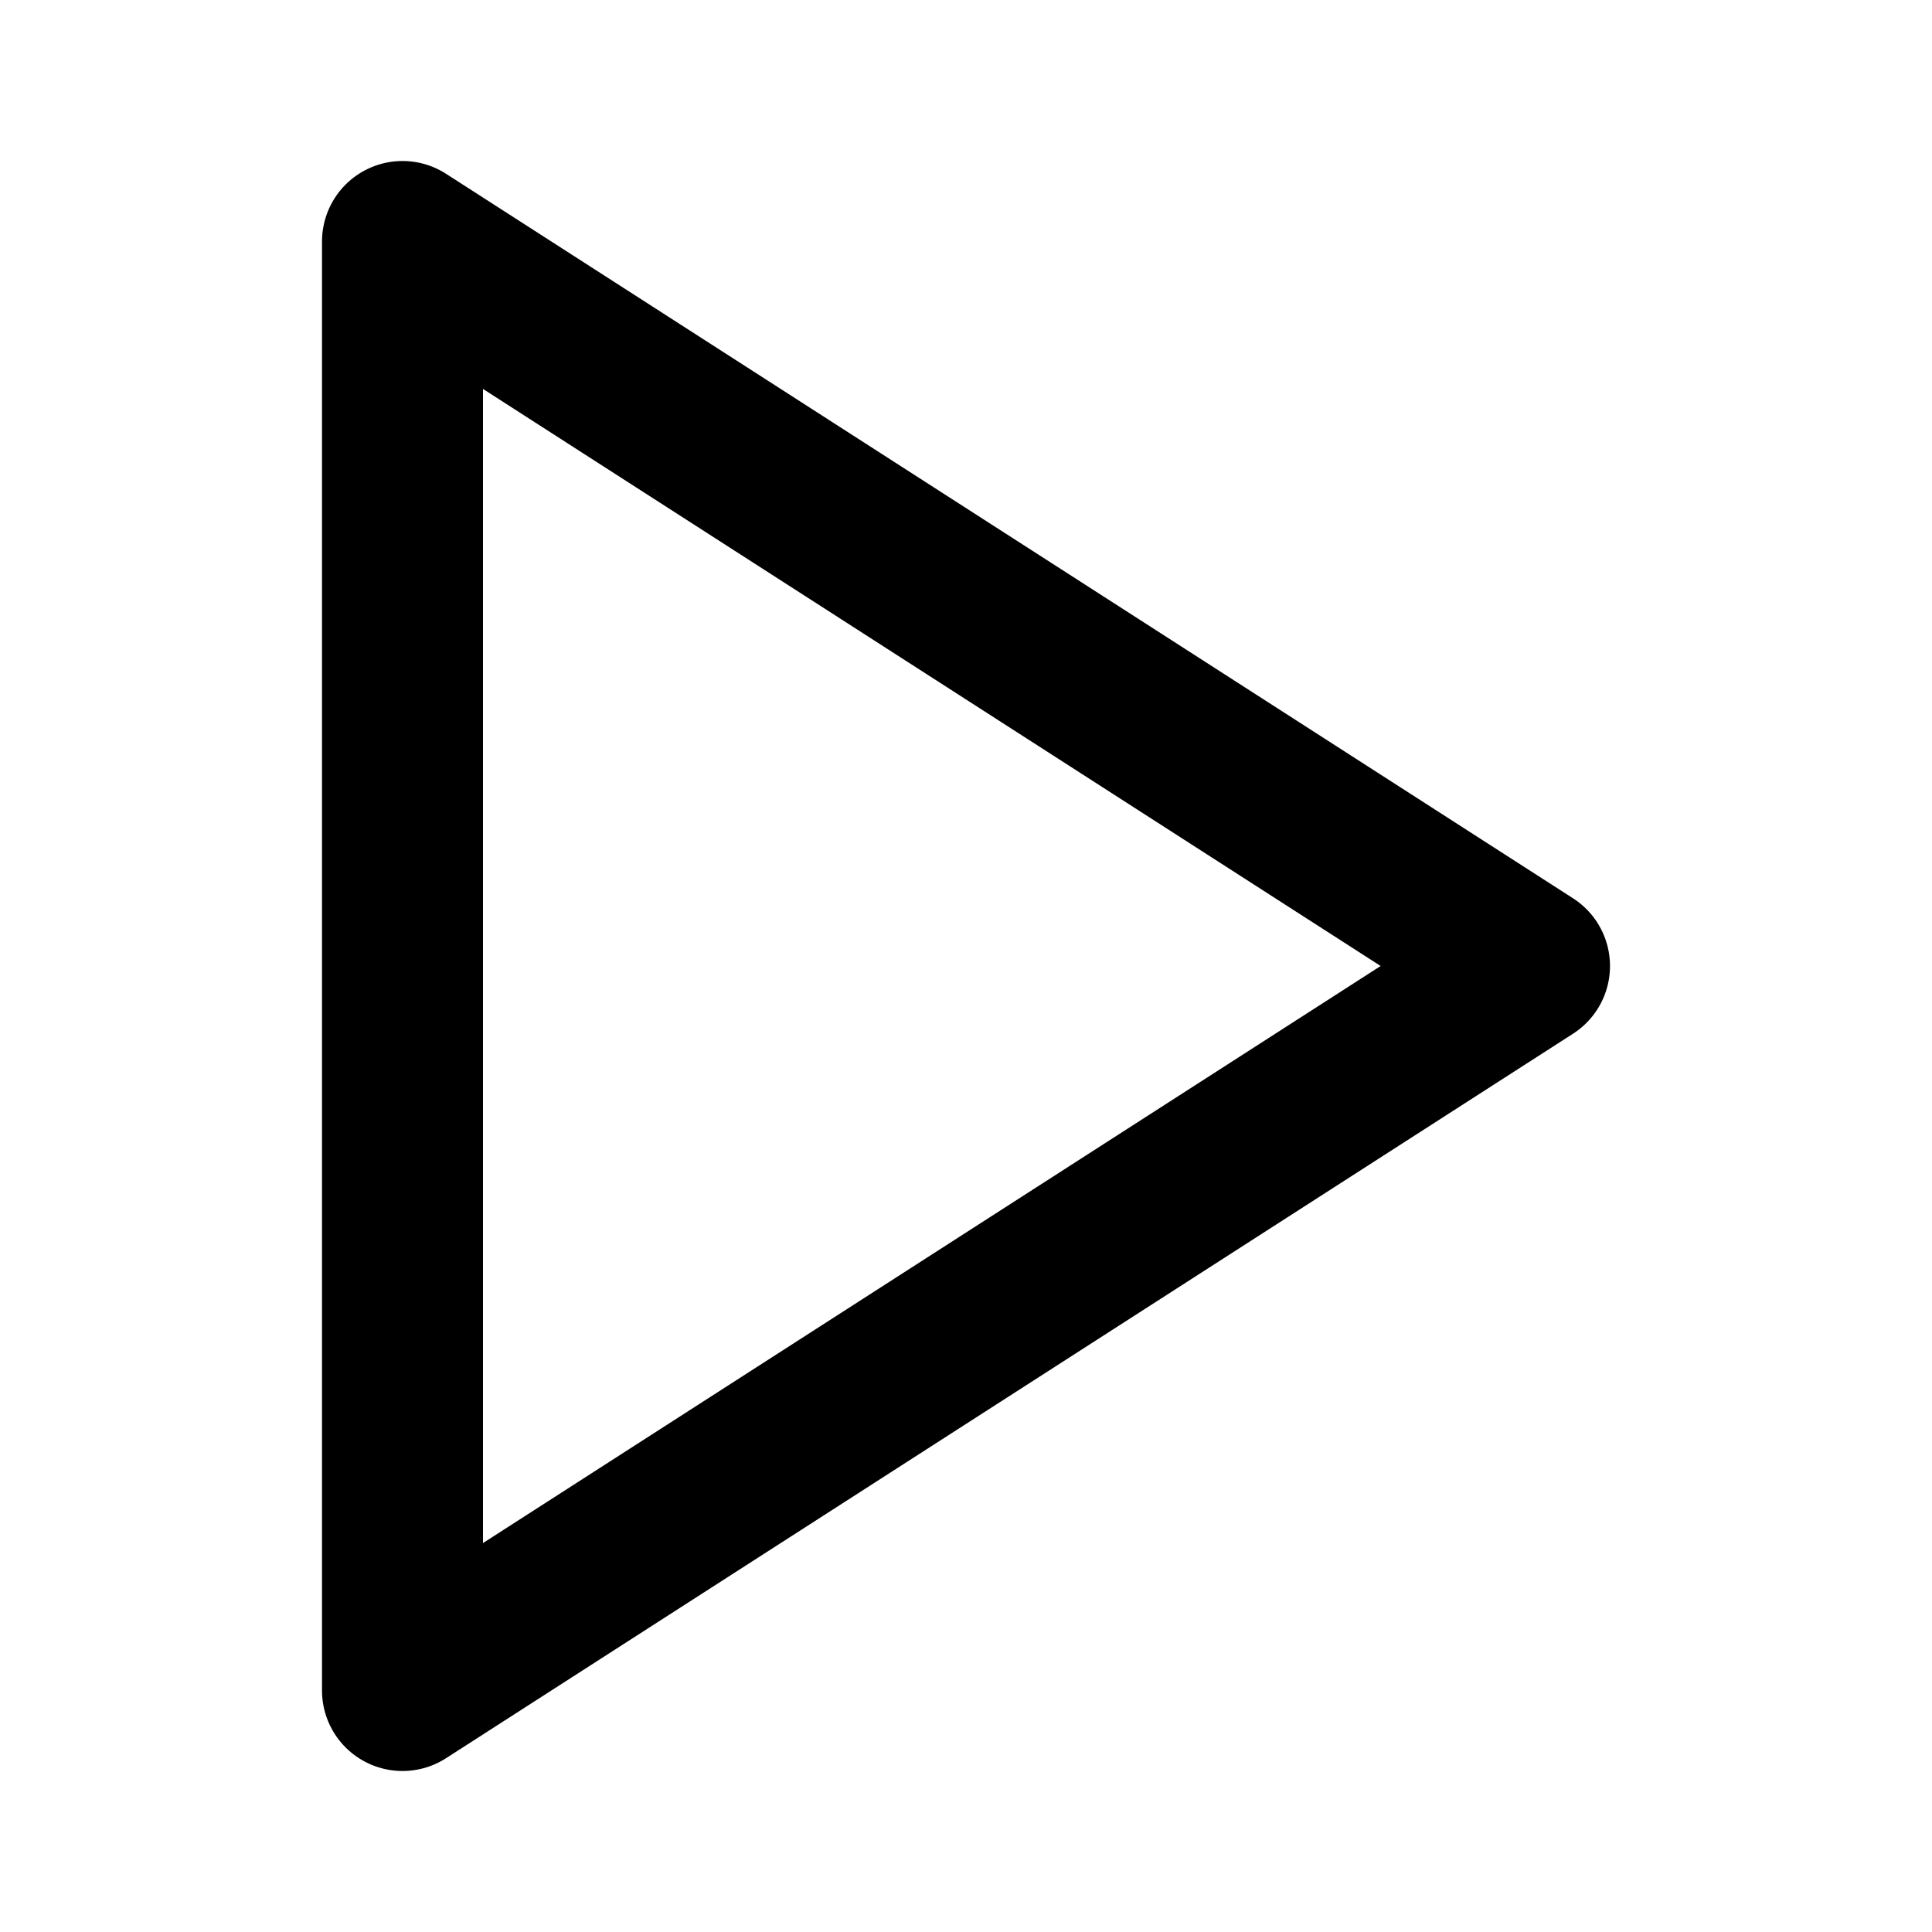
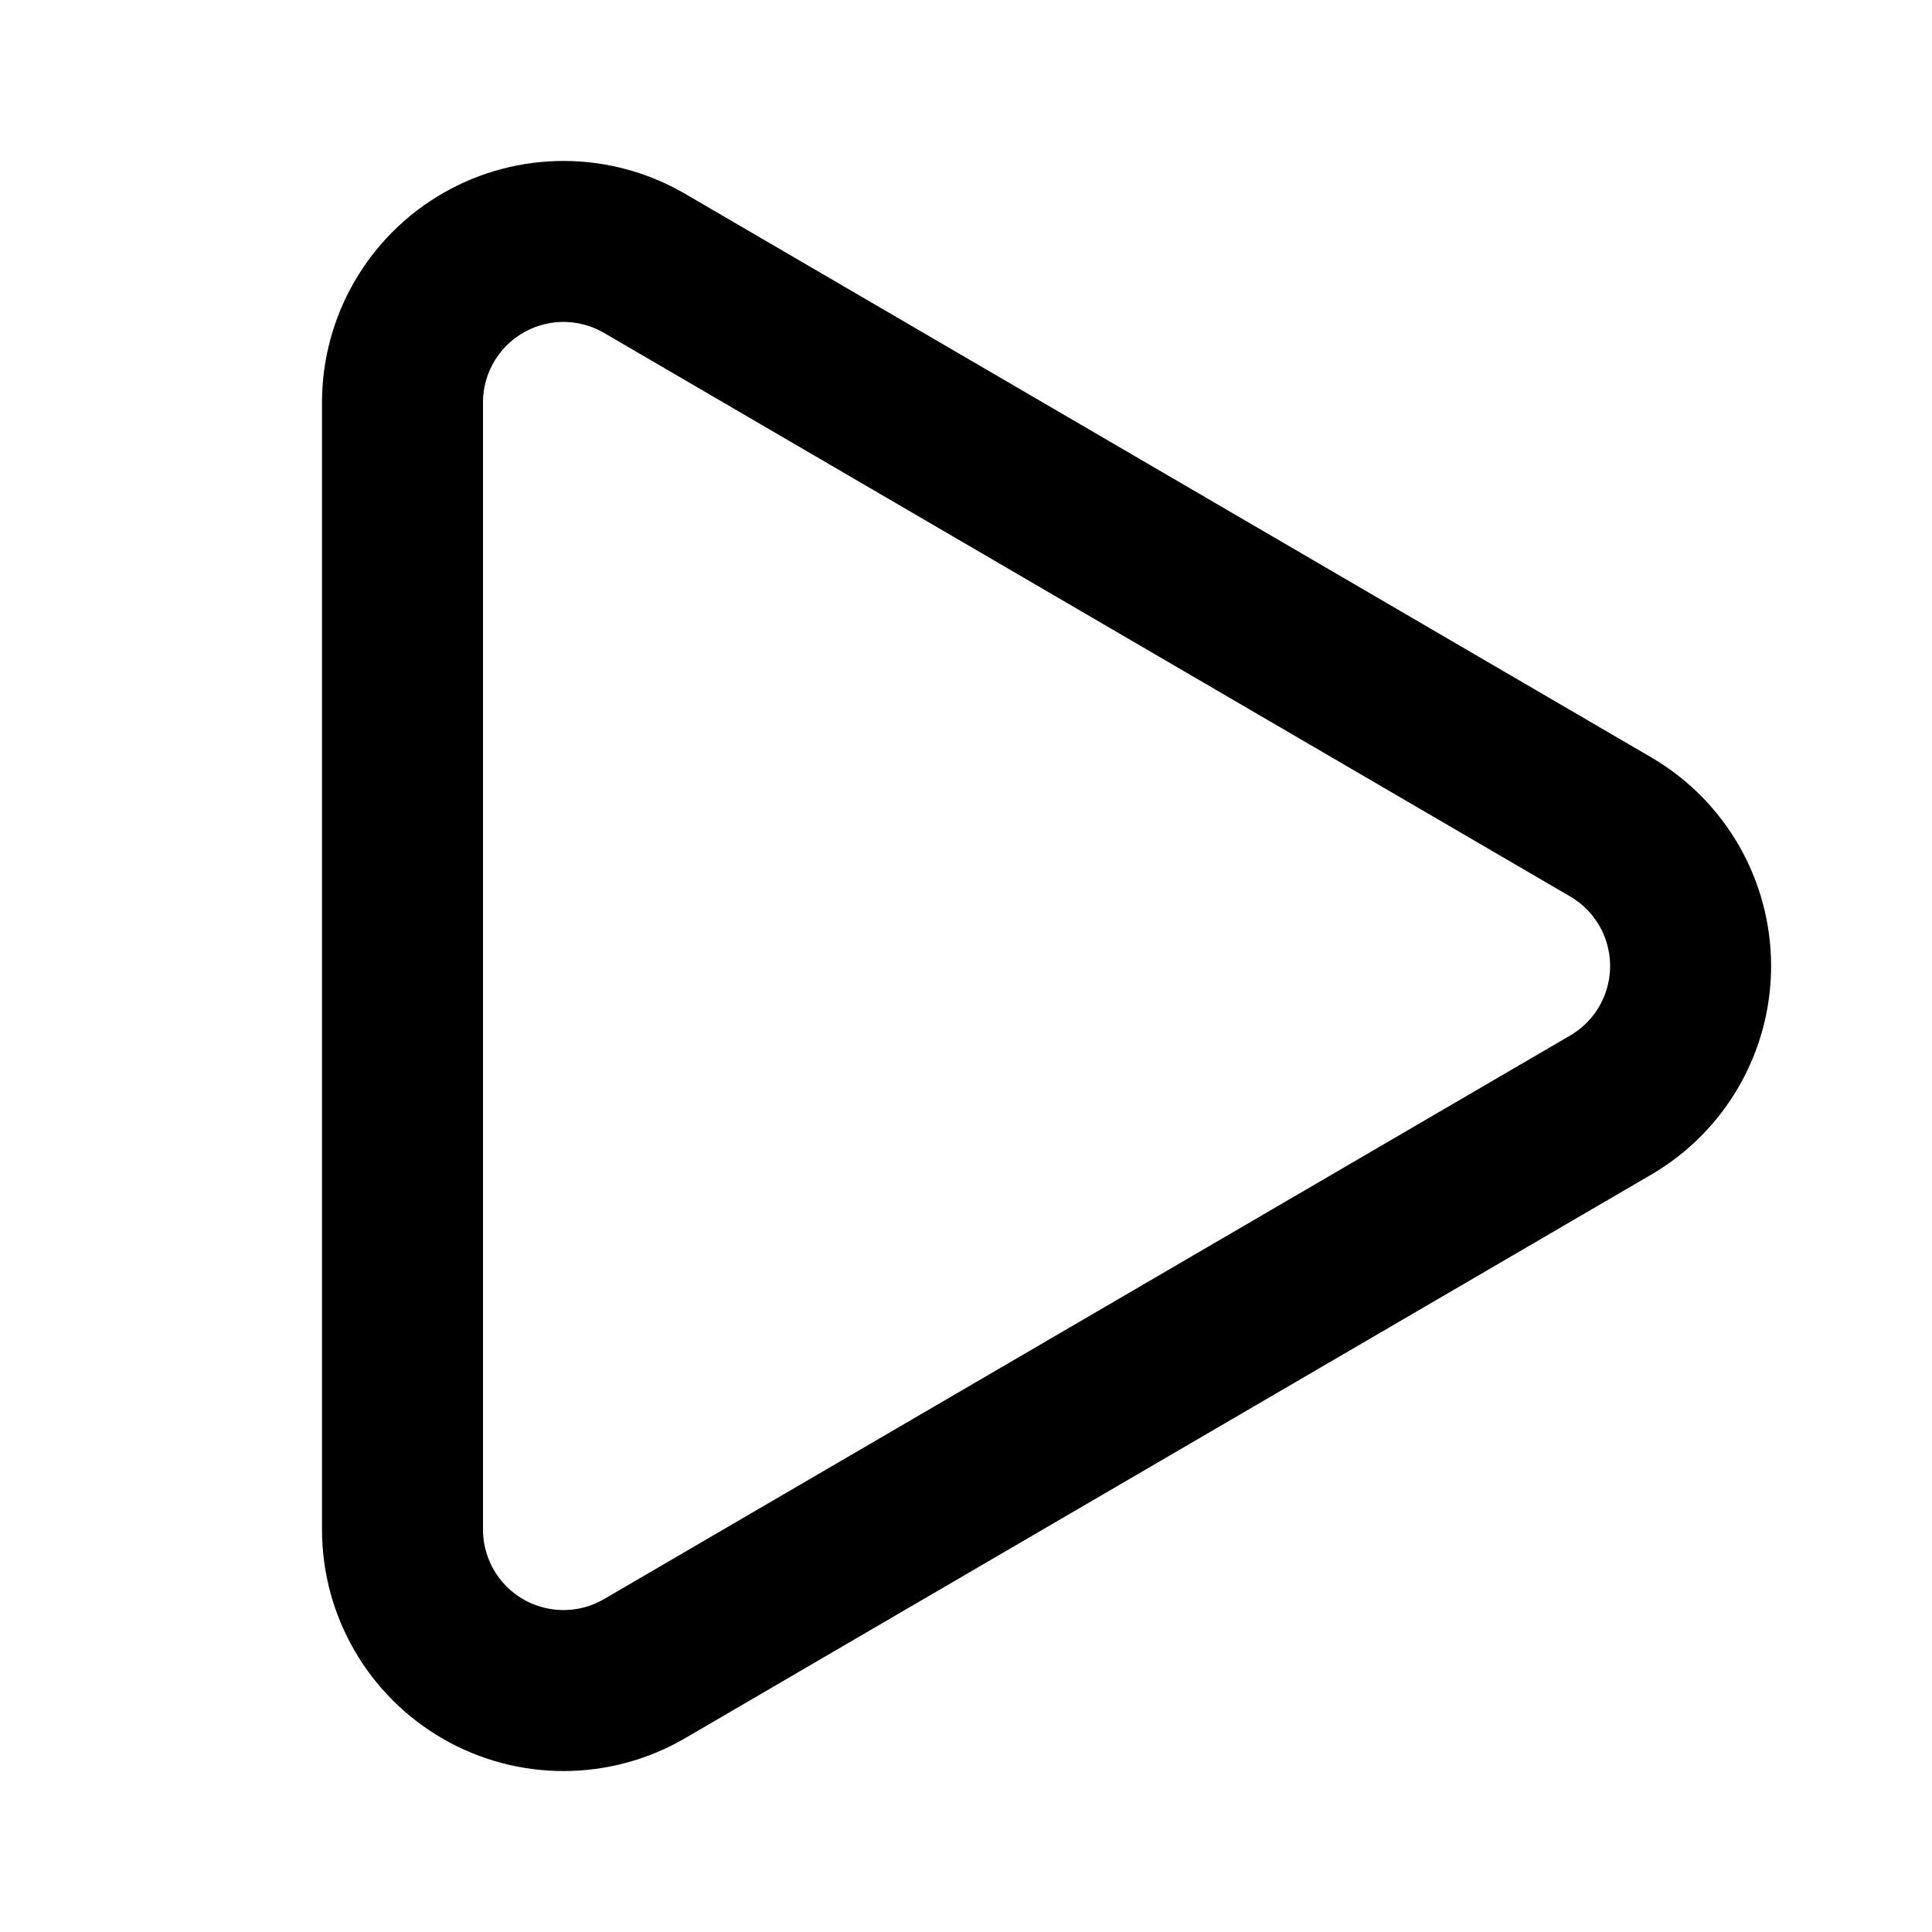
<svg xmlns="http://www.w3.org/2000/svg" width="24" height="24" viewBox="0 0 24 24" fill="none" stroke="currentColor" stroke-width="2" stroke-linecap="round" stroke-linejoin="round">
-   <polygon points="5 3 19 12 5 21 5 3" />
+   <path d="M5 5a2 2 0 0 1 3.008-1.728l11.997 6.998a2 2 0 0 1 .003 3.458l-12 7A2 2 0 0 1 5 19z" />
</svg>
